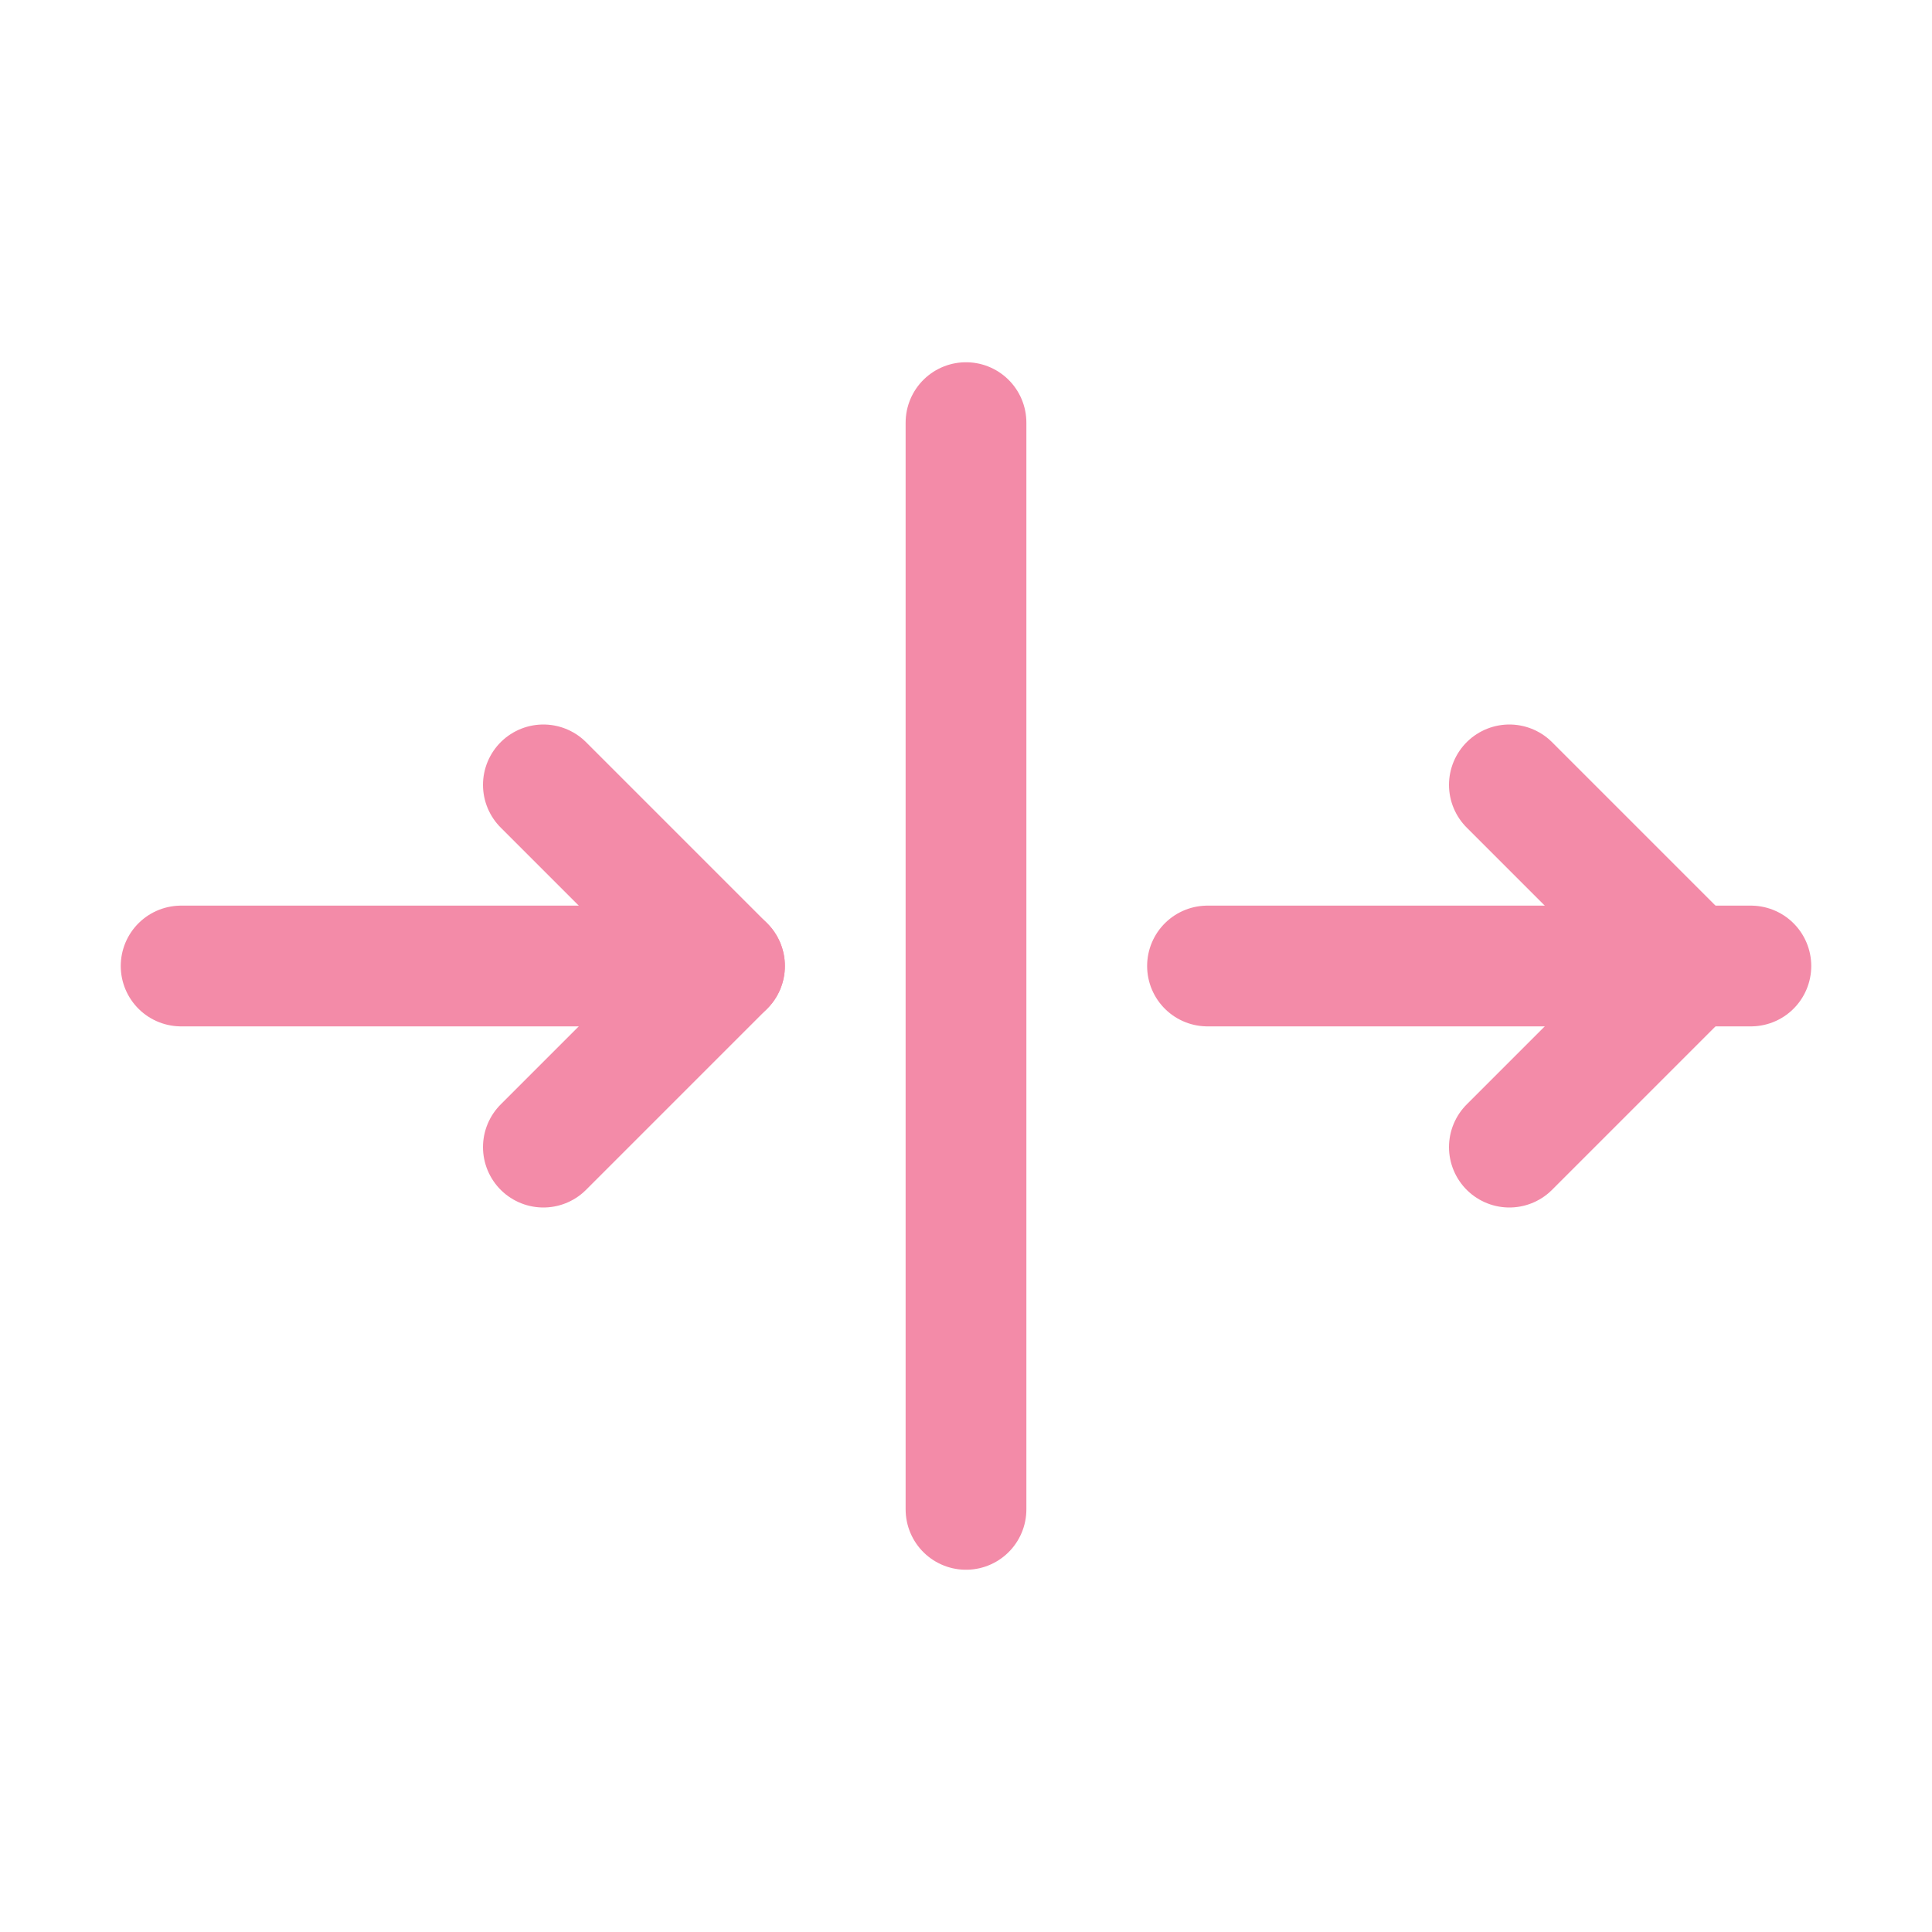
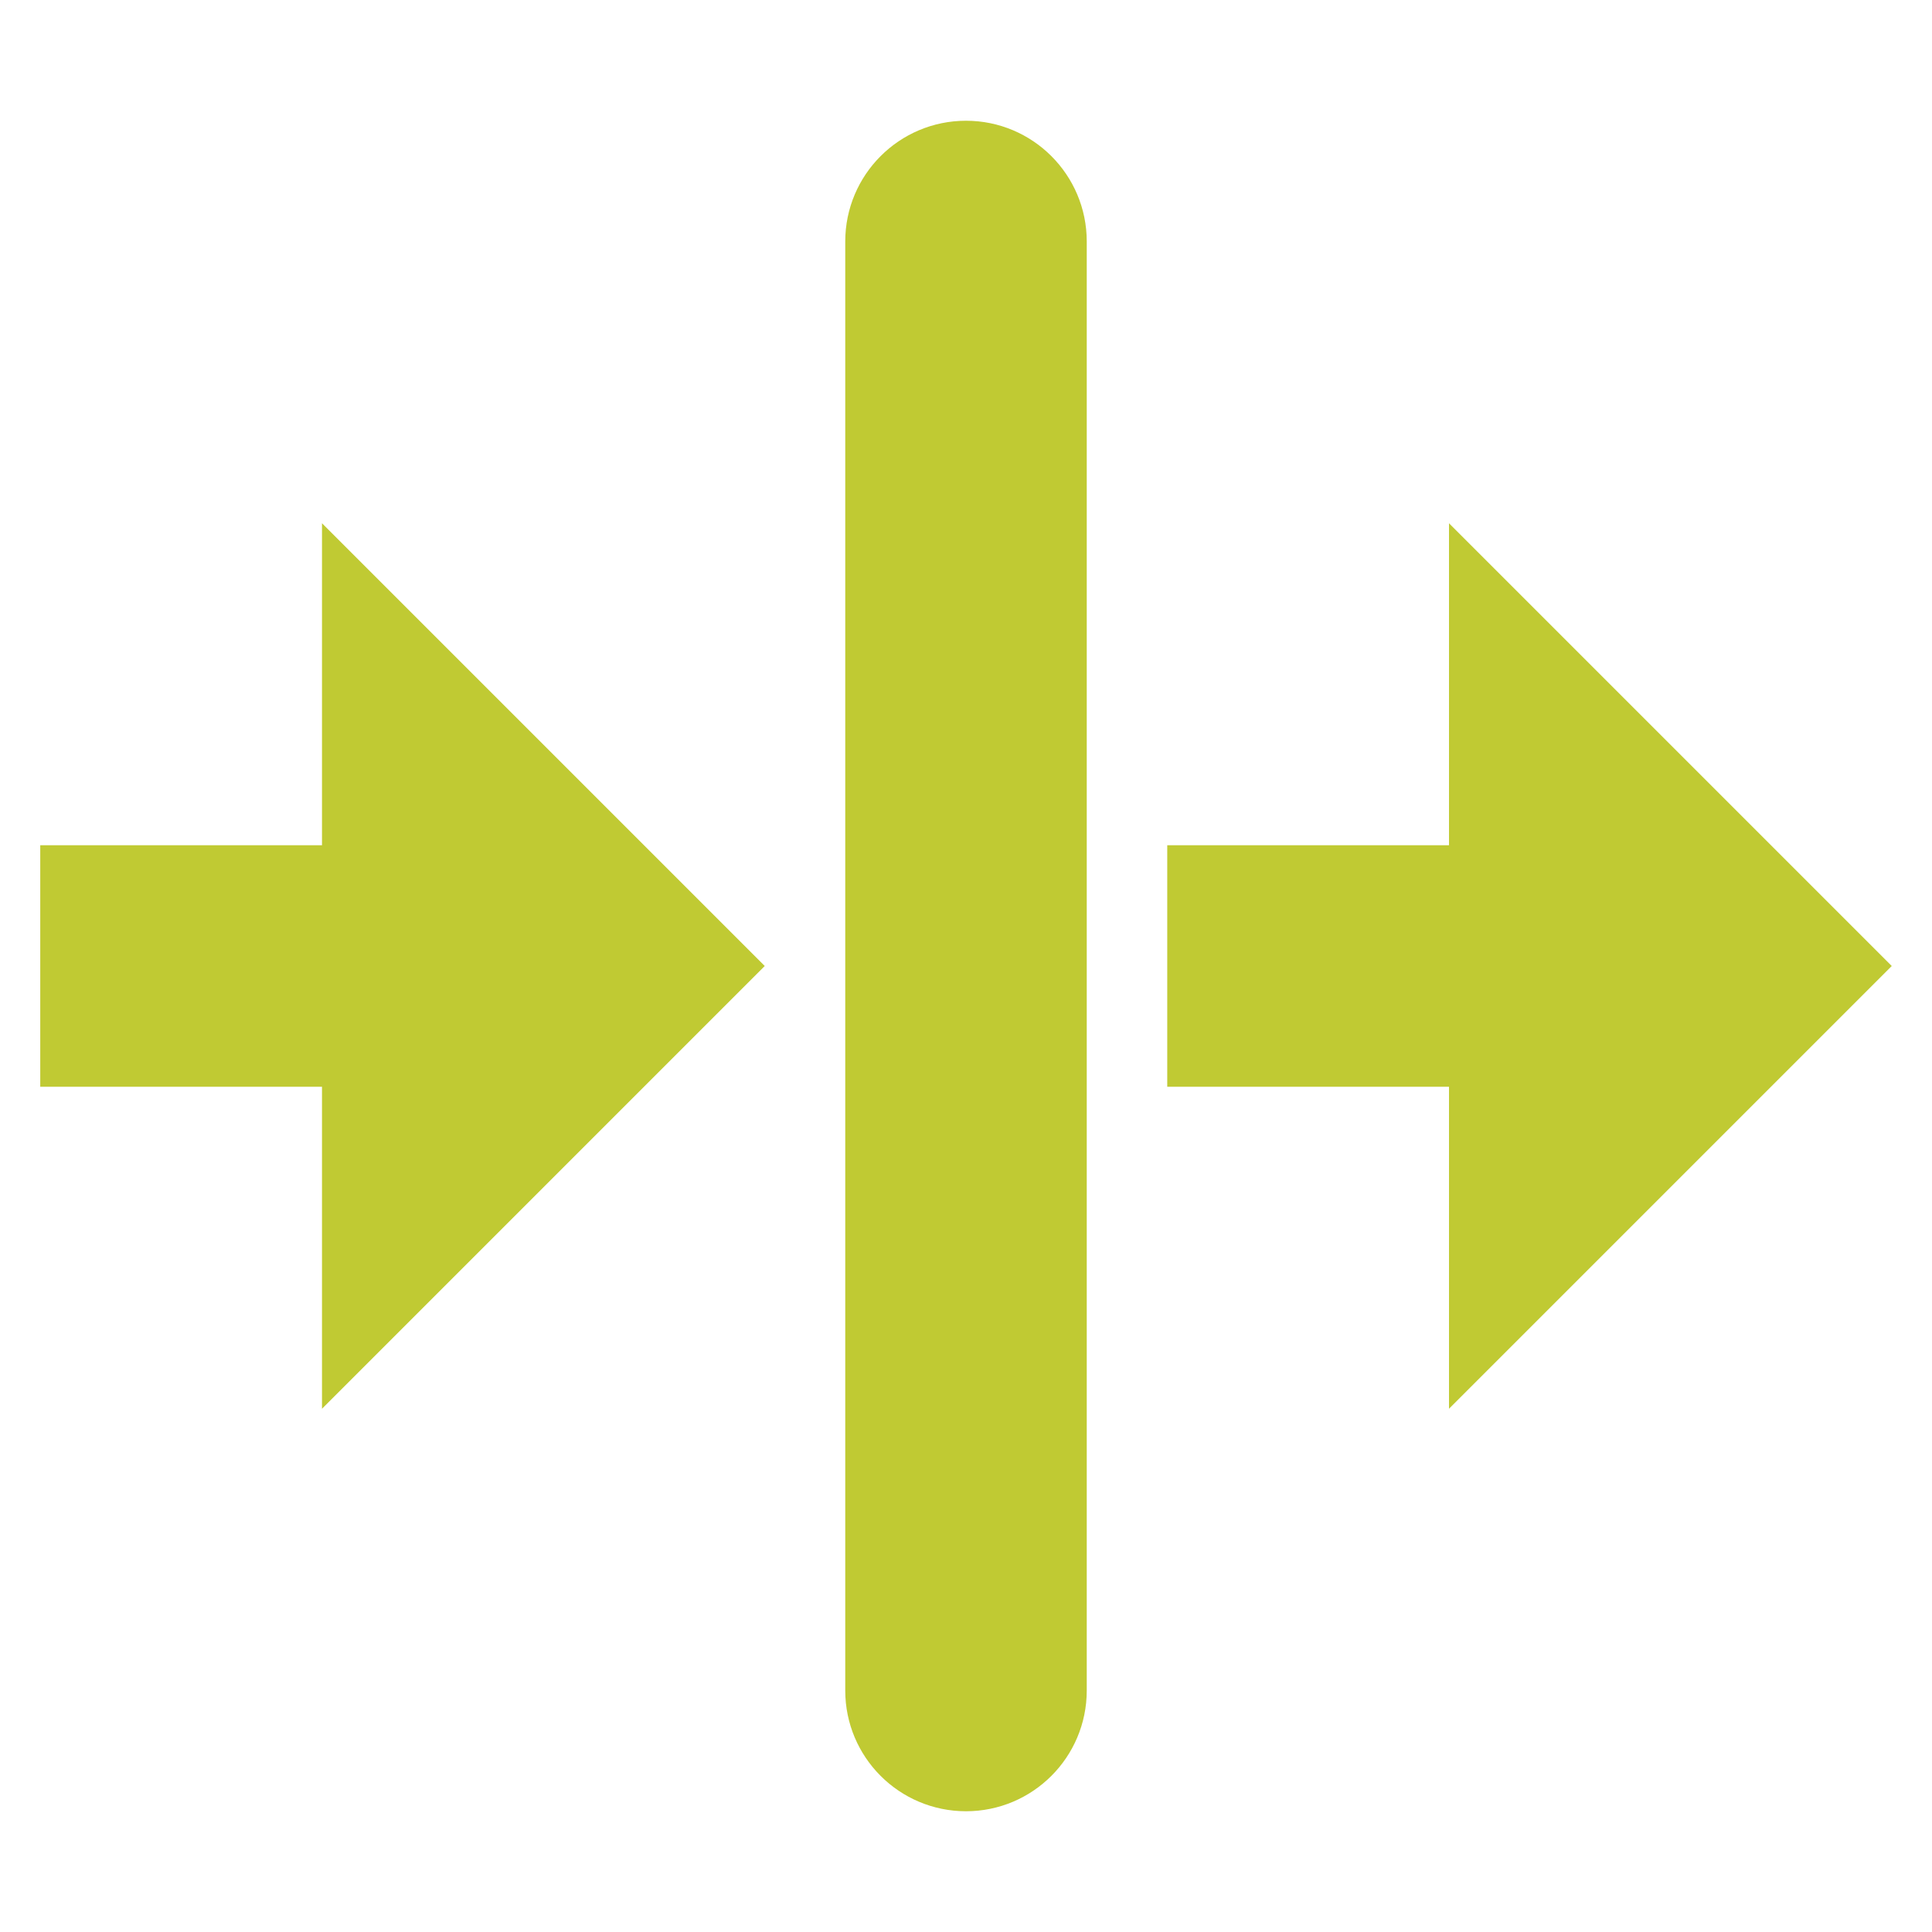
- <svg xmlns="http://www.w3.org/2000/svg" width="16" height="16" viewBox="0 0 16 16">
-   <g fill="none" stroke="#f38ba8" stroke-linecap="round" stroke-linejoin="round">
-     <path d="M1.5 8h4.5" />
-     <path d="M4.5 6.5L6 8L4.5 9.5" />
-     <path d="M8 3.5v9" />
-     <path d="M10 8h4.5" />
-     <path d="M12.5 6.5L14 8l-1.5 1.5" />
-   </g>
+ <svg xmlns="http://www.w3.org/2000/svg" width="16" height="16" viewBox="0 0 24 24">
+   <path fill="#C0CA33" d="M0.5 10.5H5V13.5H0.5ZM4 6.5L9.5 12L4 17.5ZM12 1.5H12A1.5 1.5 0 0 1 13.5 3V21A1.5 1.5 0 0 1 12 22.5H12A1.5 1.5 0 0 1 10.5 21V3A1.5 1.5 0 0 1 12 1.5ZM14.5 10.5H18.5V13.5H14.5ZM18 6.5L23.5 12L18 17.5Z" />
</svg>
